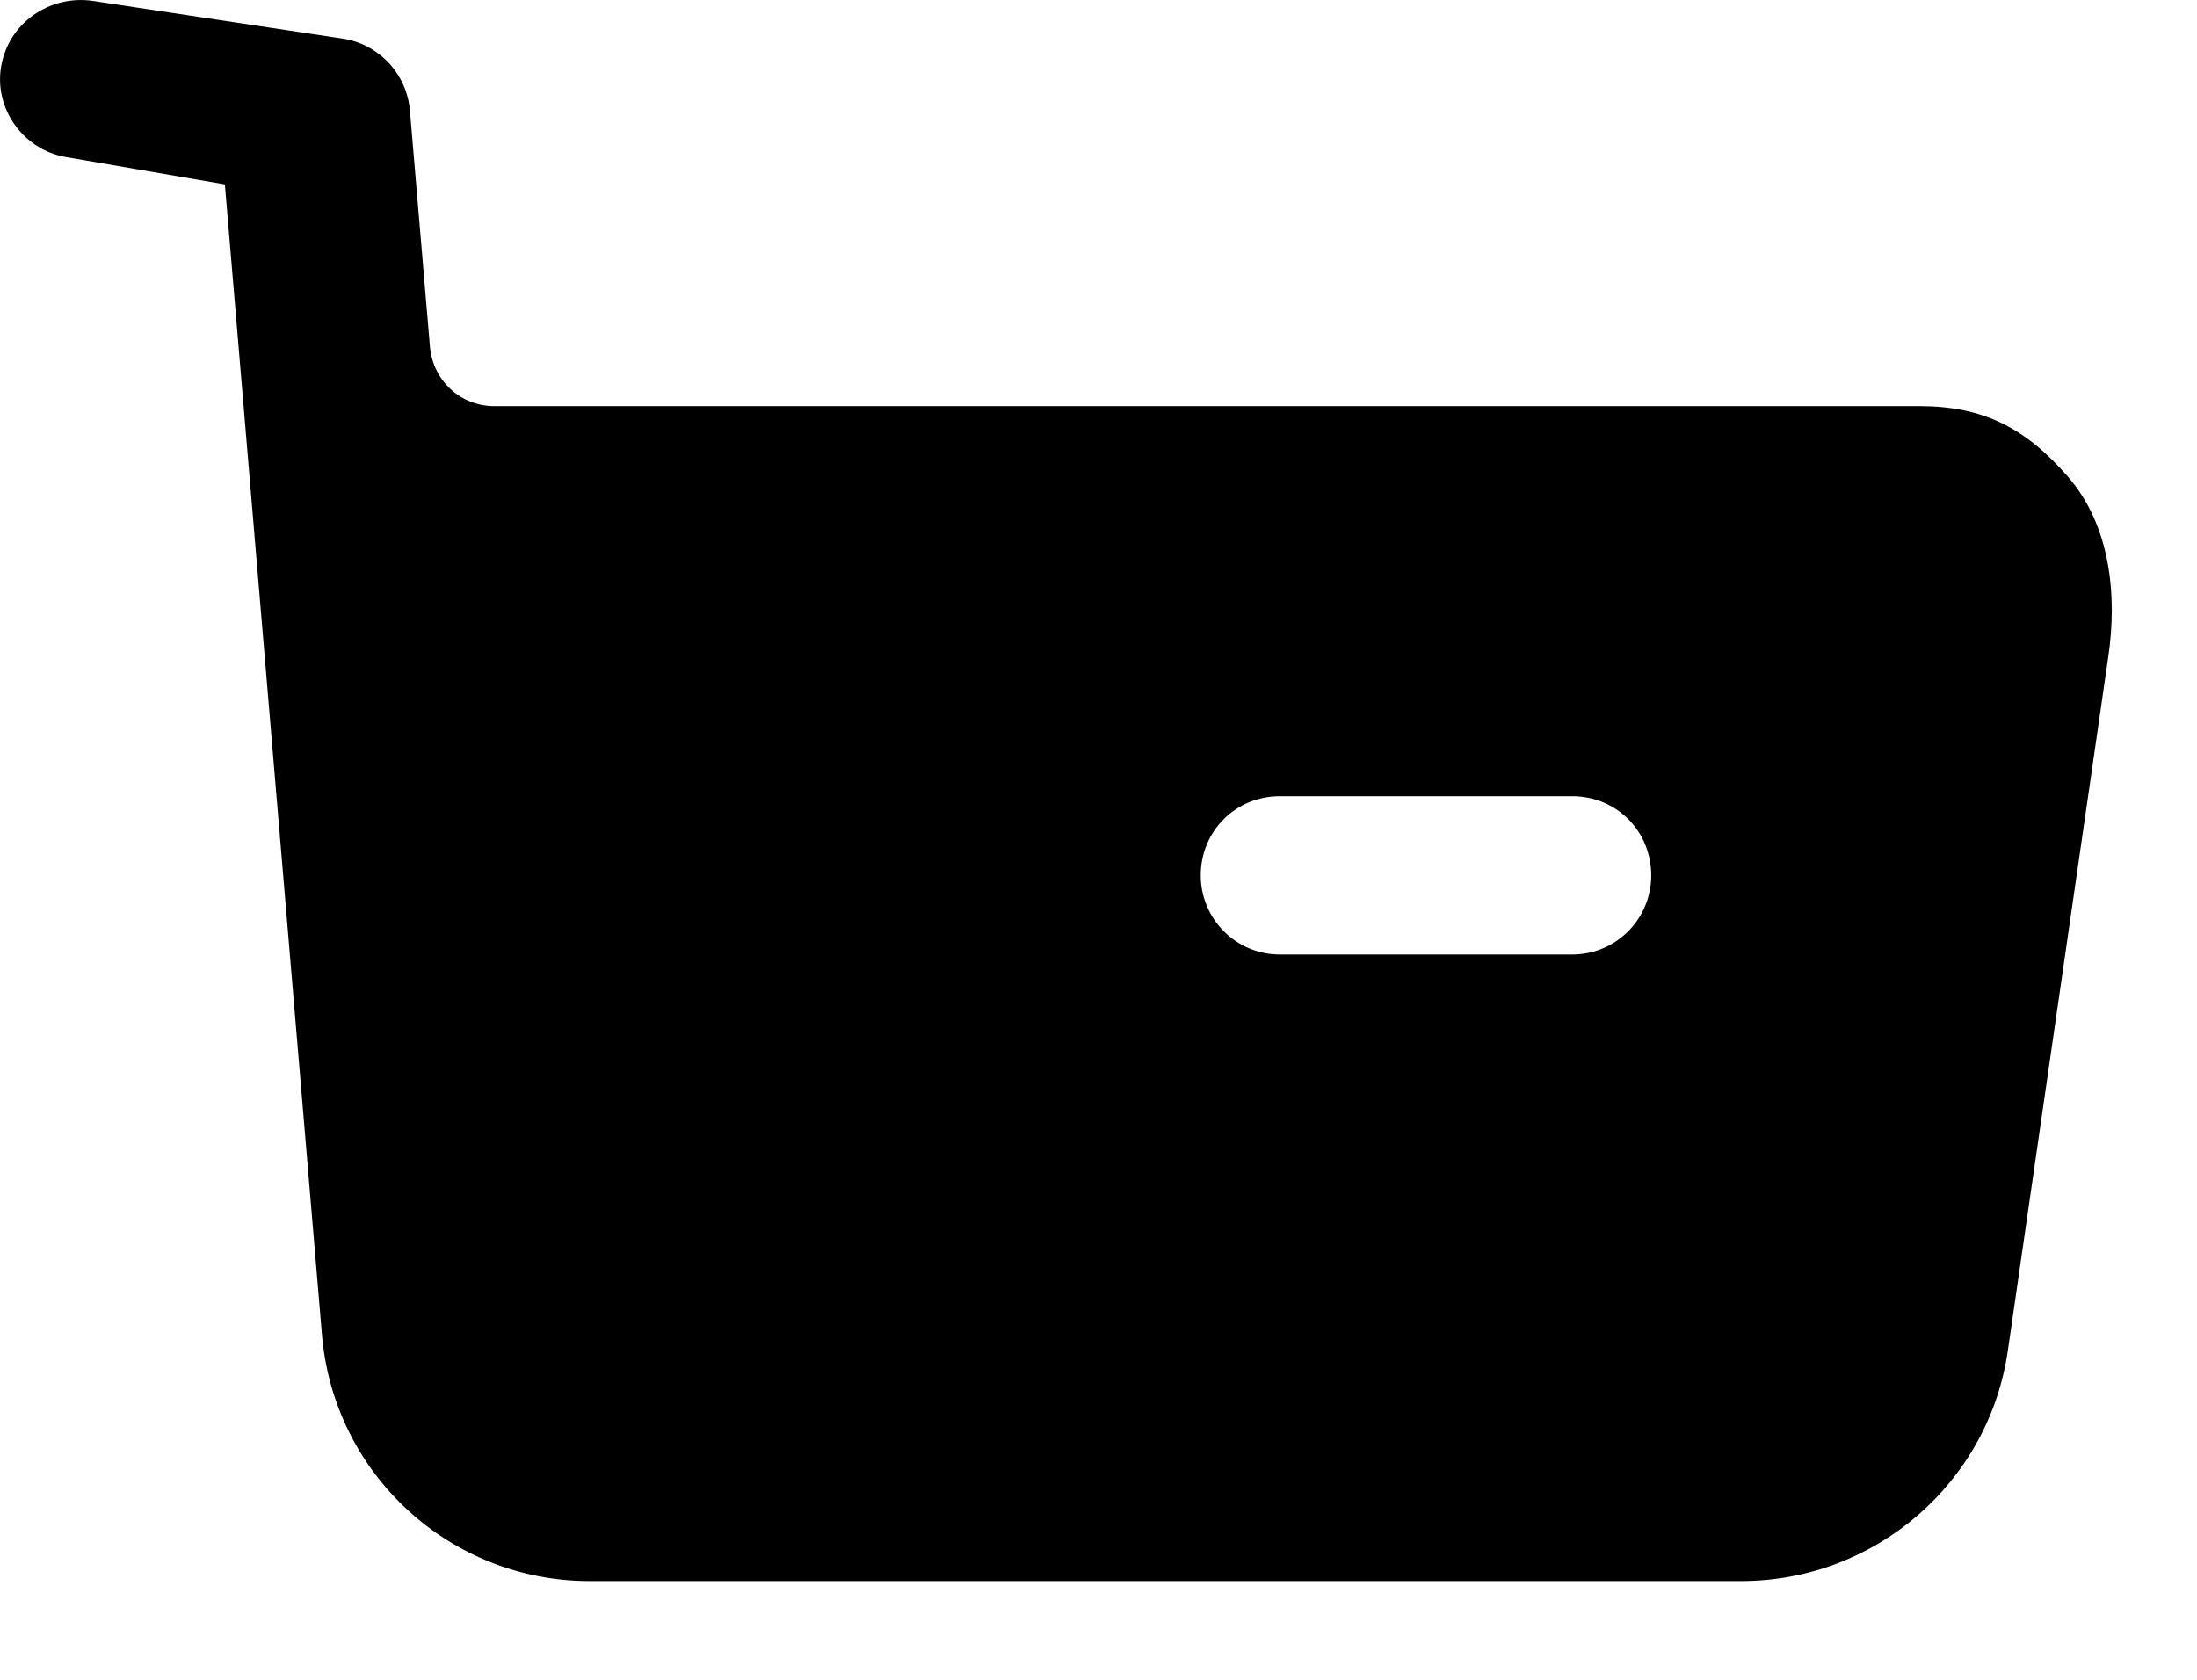
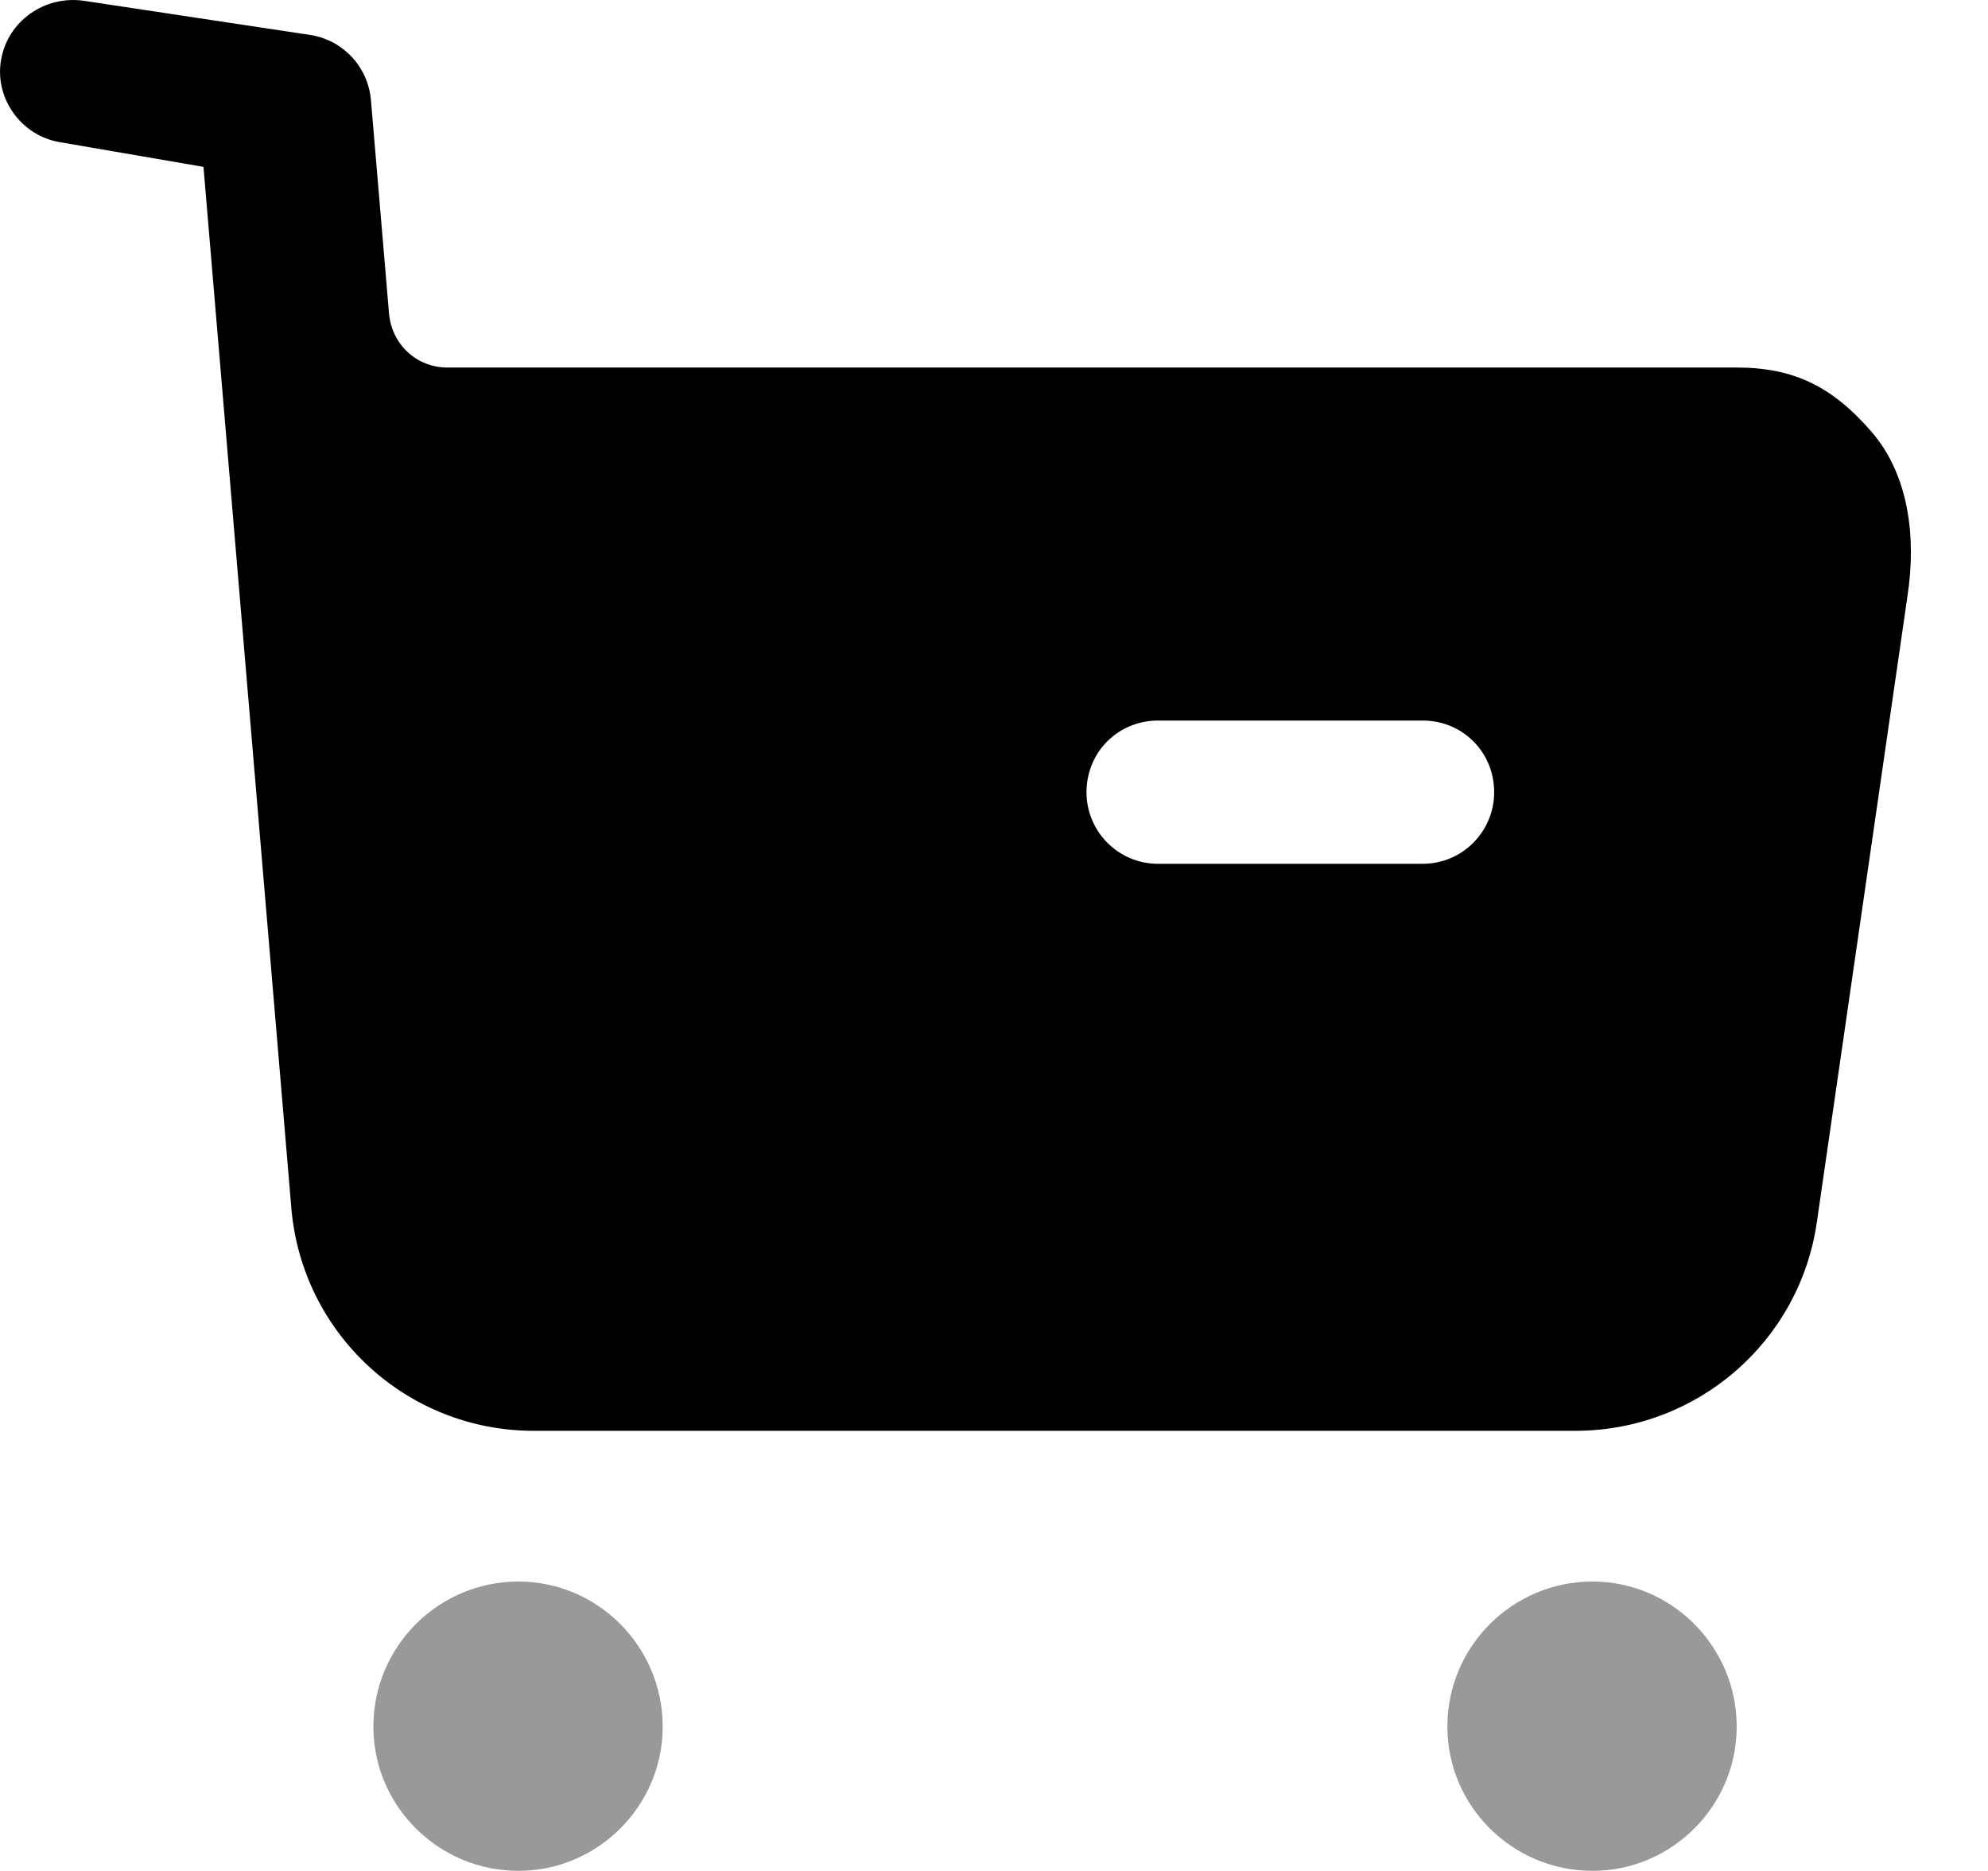
- <svg xmlns="http://www.w3.org/2000/svg" width="17" height="13" viewBox="0 0 17 13" fill="none">
+ <svg xmlns="http://www.w3.org/2000/svg" width="17" height="16" viewBox="0 0 17 16" fill="none">
+   <path opacity="0.4" fill-rule="evenodd" clip-rule="evenodd" d="M3.193 14.766C3.193 14.081 3.748 13.525 4.434 13.525C5.111 13.525 5.667 14.081 5.667 14.766C5.667 15.444 5.111 15.999 4.434 15.999C3.748 15.999 3.193 15.444 3.193 14.766ZM12.377 14.766C12.377 14.081 12.932 13.525 13.618 13.525C14.296 13.525 14.851 14.081 14.851 14.766C14.851 15.444 14.296 15.999 13.618 15.999C12.932 15.999 12.377 15.444 12.377 14.766Z" fill="black" />
  <path fill-rule="evenodd" clip-rule="evenodd" d="M14.851 3.143C15.349 3.143 15.675 3.314 16.002 3.69C16.328 4.065 16.386 4.604 16.312 5.093L15.537 10.448C15.39 11.478 14.508 12.236 13.471 12.236H4.564C3.478 12.236 2.58 11.404 2.491 10.327L1.74 1.427L0.507 1.215C0.18 1.158 -0.048 0.84 0.009 0.513C0.066 0.178 0.384 -0.042 0.719 0.007L2.666 0.301C2.944 0.351 3.148 0.578 3.172 0.856L3.327 2.685C3.352 2.947 3.564 3.143 3.825 3.143H14.851ZM9.903 7.387H12.165C12.508 7.387 12.777 7.109 12.777 6.775C12.777 6.432 12.508 6.162 12.165 6.162H9.903C9.561 6.162 9.291 6.432 9.291 6.775C9.291 7.109 9.561 7.387 9.903 7.387Z" fill="black" />
</svg>
